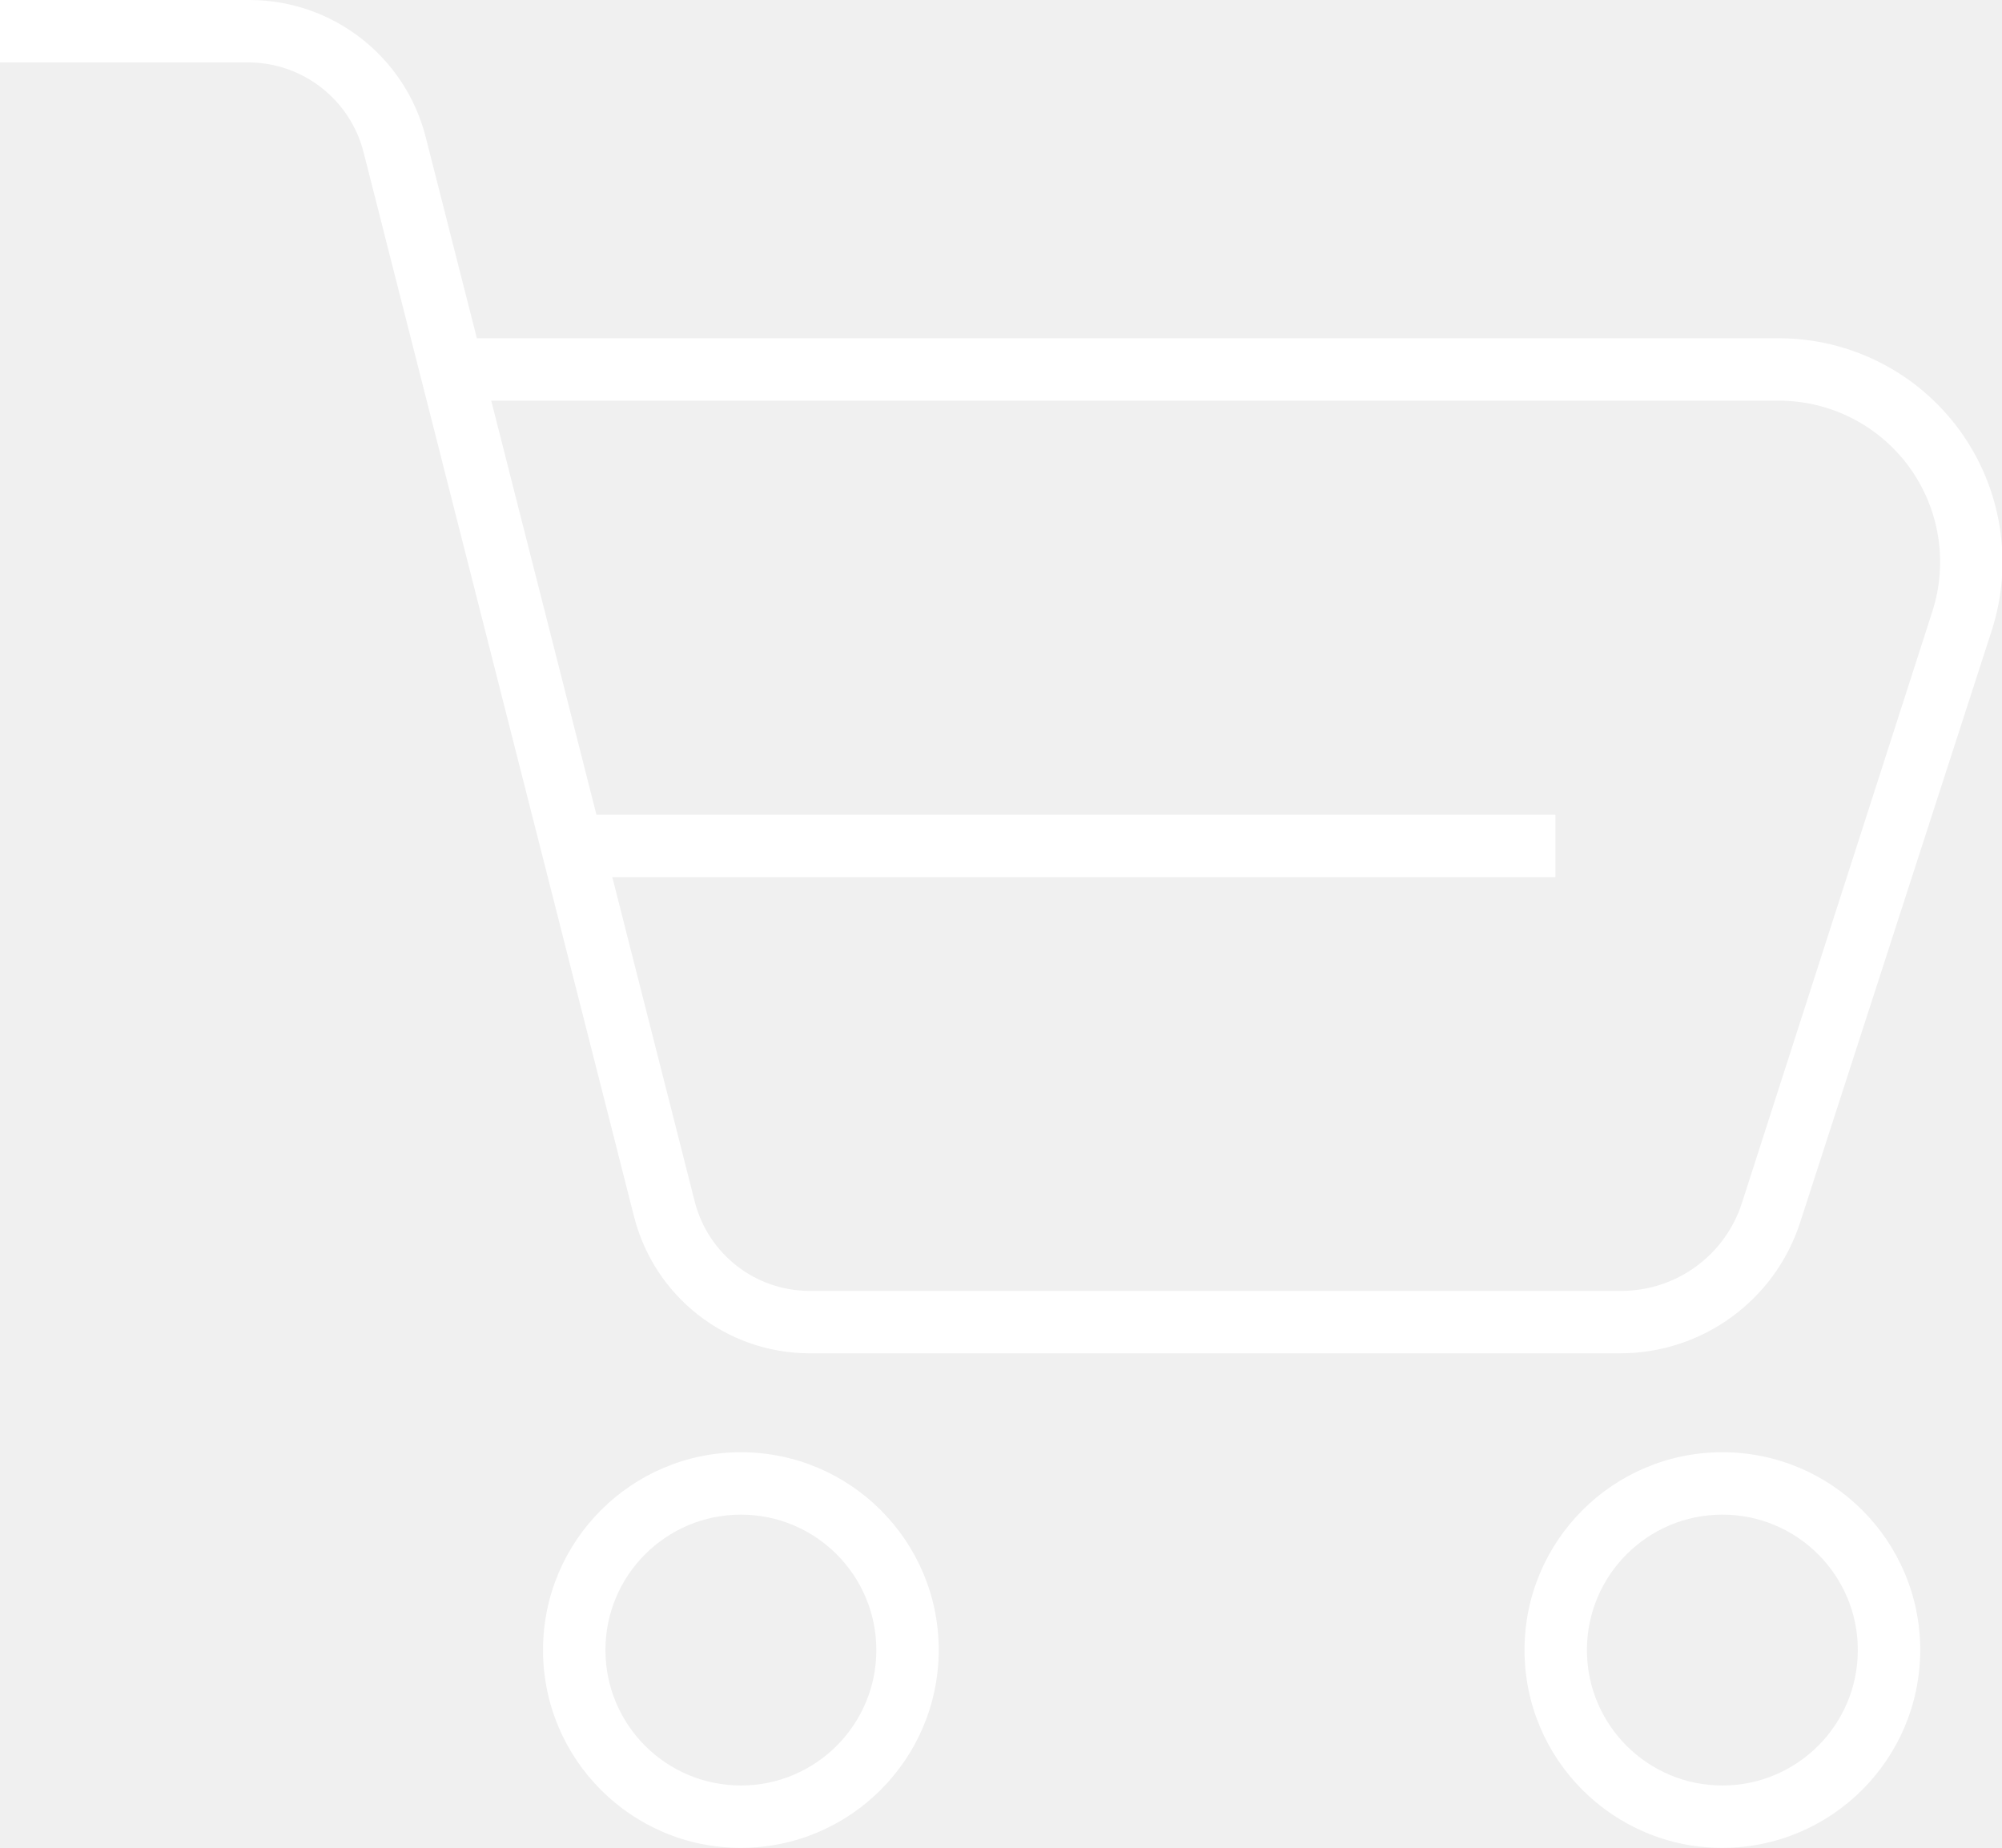
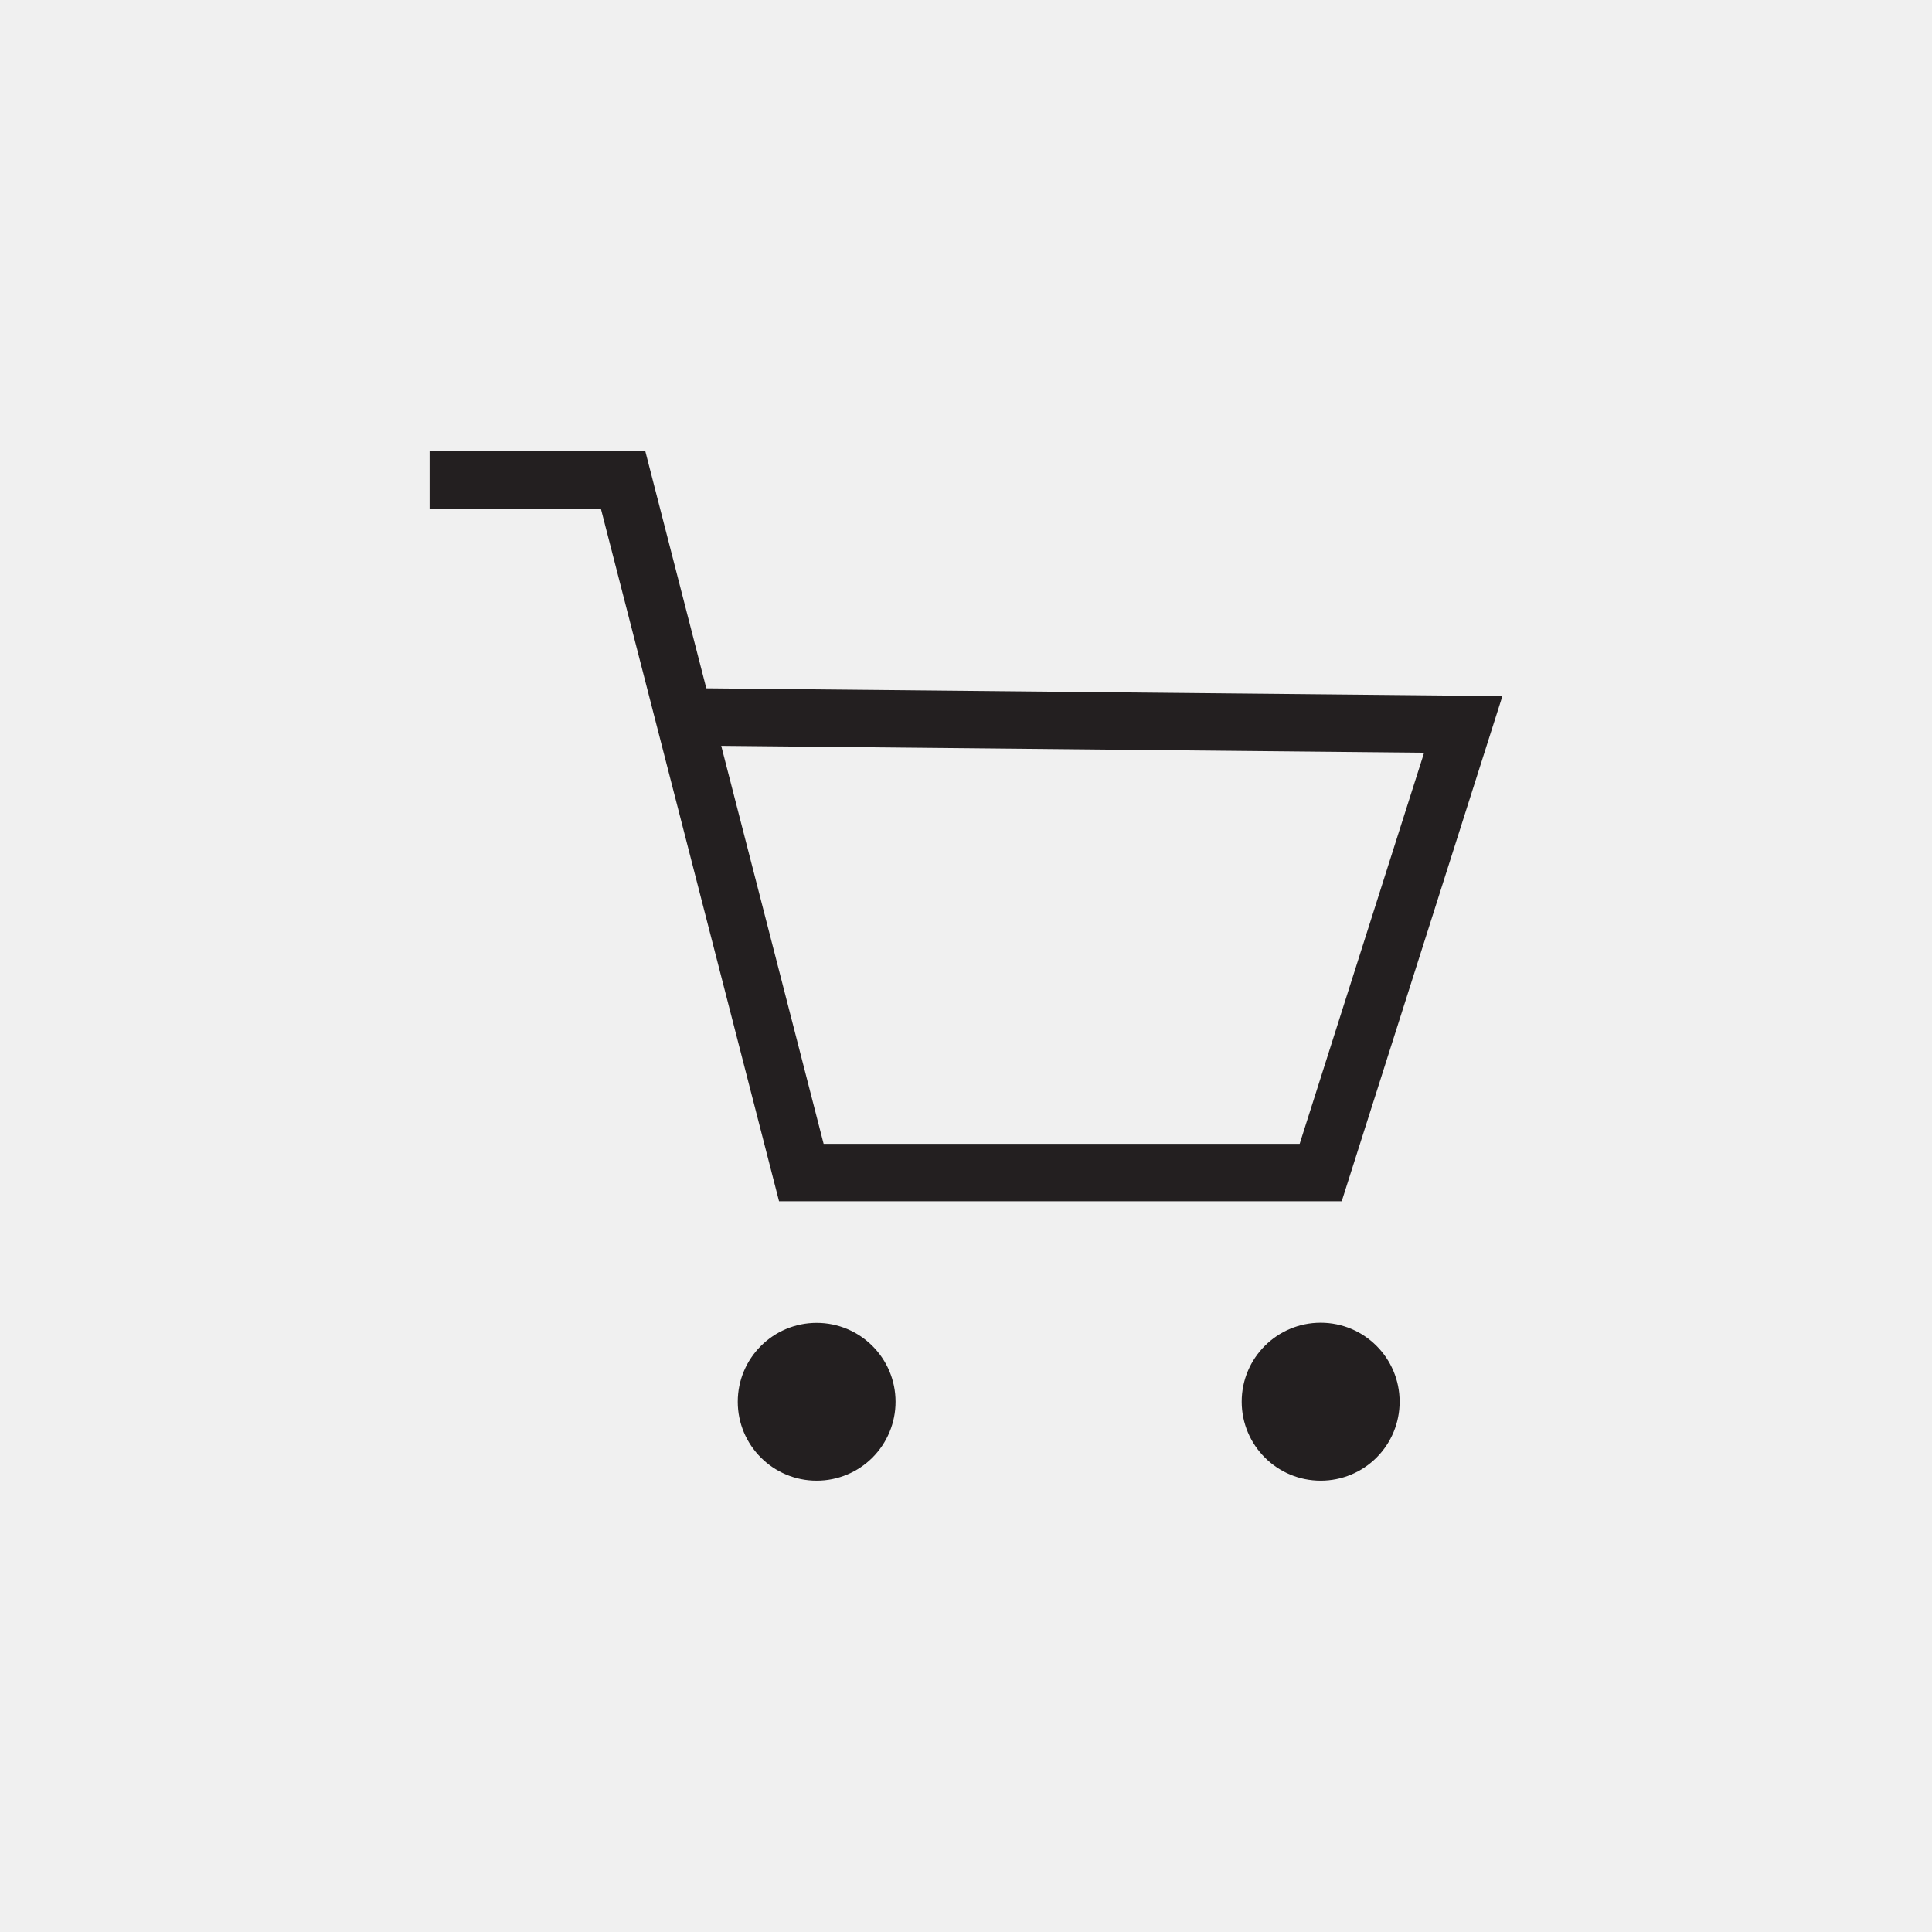
- <svg xmlns="http://www.w3.org/2000/svg" id="Layer_1" data-name="Layer 1" viewBox="0 0 64.15 59.22">
+ <svg xmlns="http://www.w3.org/2000/svg" id="Layer_1" data-name="Layer 1" viewBox="0 0 263 263">
  <defs>
-     <style>
- 			.cls-1{fill:#fff;}
- 		</style>
+     <style>.cls-1{fill:#231f20;}</style>
  </defs>
-   <path class="cls-1" d="M51.91,43.37h-26A5.81,5.81,0,0,1,20.32,39L11.65,4.88A3.82,3.82,0,0,0,8,2H0V0H8a5.83,5.83,0,0,1,5.64,4.39l1.64,6.45H57a7.17,7.17,0,0,1,6.82,9.37L57.69,39.15A6.06,6.06,0,0,1,51.91,43.37ZM15.74,12.84,22.26,38.5a3.8,3.8,0,0,0,3.68,2.87h26a4.06,4.06,0,0,0,3.88-2.83l6.1-18.95A5.17,5.17,0,0,0,57,12.84Z" />
-   <rect class="cls-1" x="18.65" y="26.11" width="31.19" height="2" />
-   <path class="cls-1" d="M23.74,59.22a6.34,6.34,0,1,1,6.34-6.34A6.35,6.35,0,0,1,23.74,59.22Zm0-10.68a4.34,4.34,0,1,0,4.34,4.34A4.34,4.34,0,0,0,23.74,48.54Z" />
-   <path class="cls-1" d="M55.19,59.22a6.34,6.34,0,1,1,6.34-6.34A6.35,6.35,0,0,1,55.19,59.22Zm0-10.68a4.34,4.34,0,1,0,4.34,4.34A4.34,4.34,0,0,0,55.19,48.54Z" />
+   <path class="cls-1" d="M182.65,163.52h-76.6L81.8,69.26H58.48V61.44H87.85l8.3,32.26,108.37,1.06Zm-70.53-7.81h64.8l16.94-53.24-95.68-.94Z" />
+   <path class="cls-1" d="M121.91,190.81a10.74,10.74,0,1,0-10.74,10.75,10.73,10.73,0,0,0,10.74-10.75" />
+   <path class="cls-1" d="M190.53,190.81a10.75,10.75,0,1,0-10.74,10.75,10.73,10.73,0,0,0,10.74-10.75" />
</svg>
